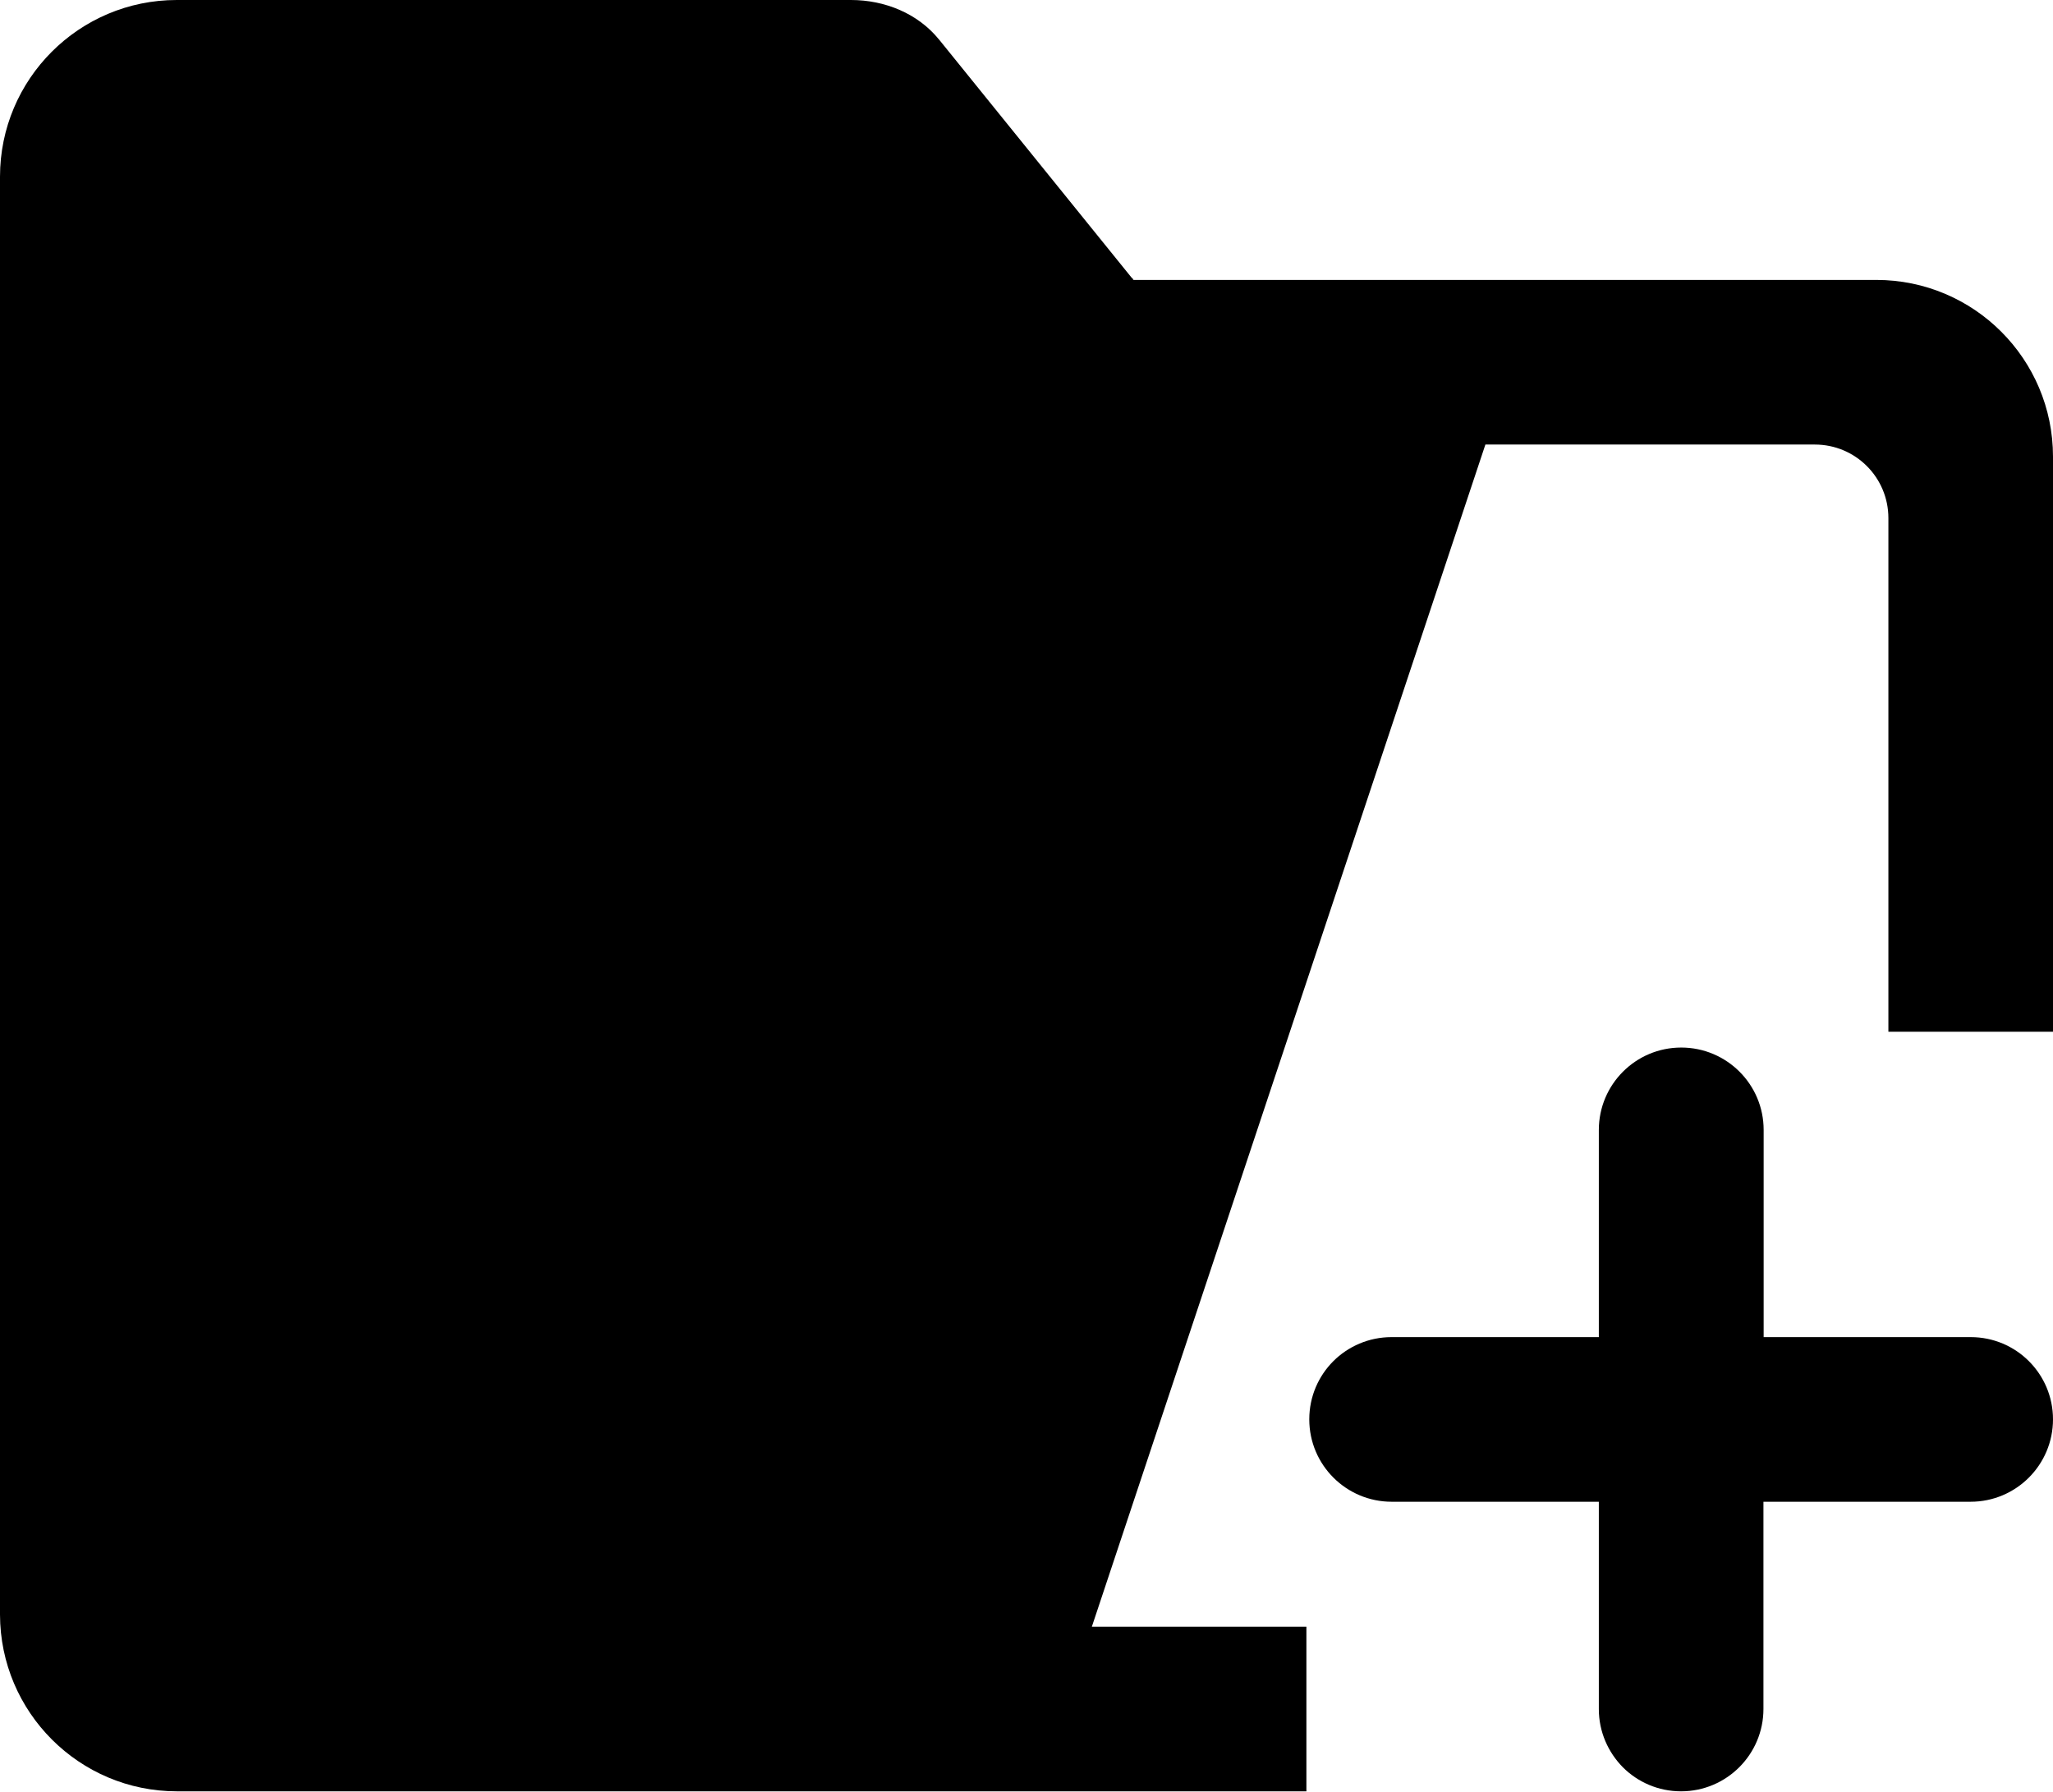
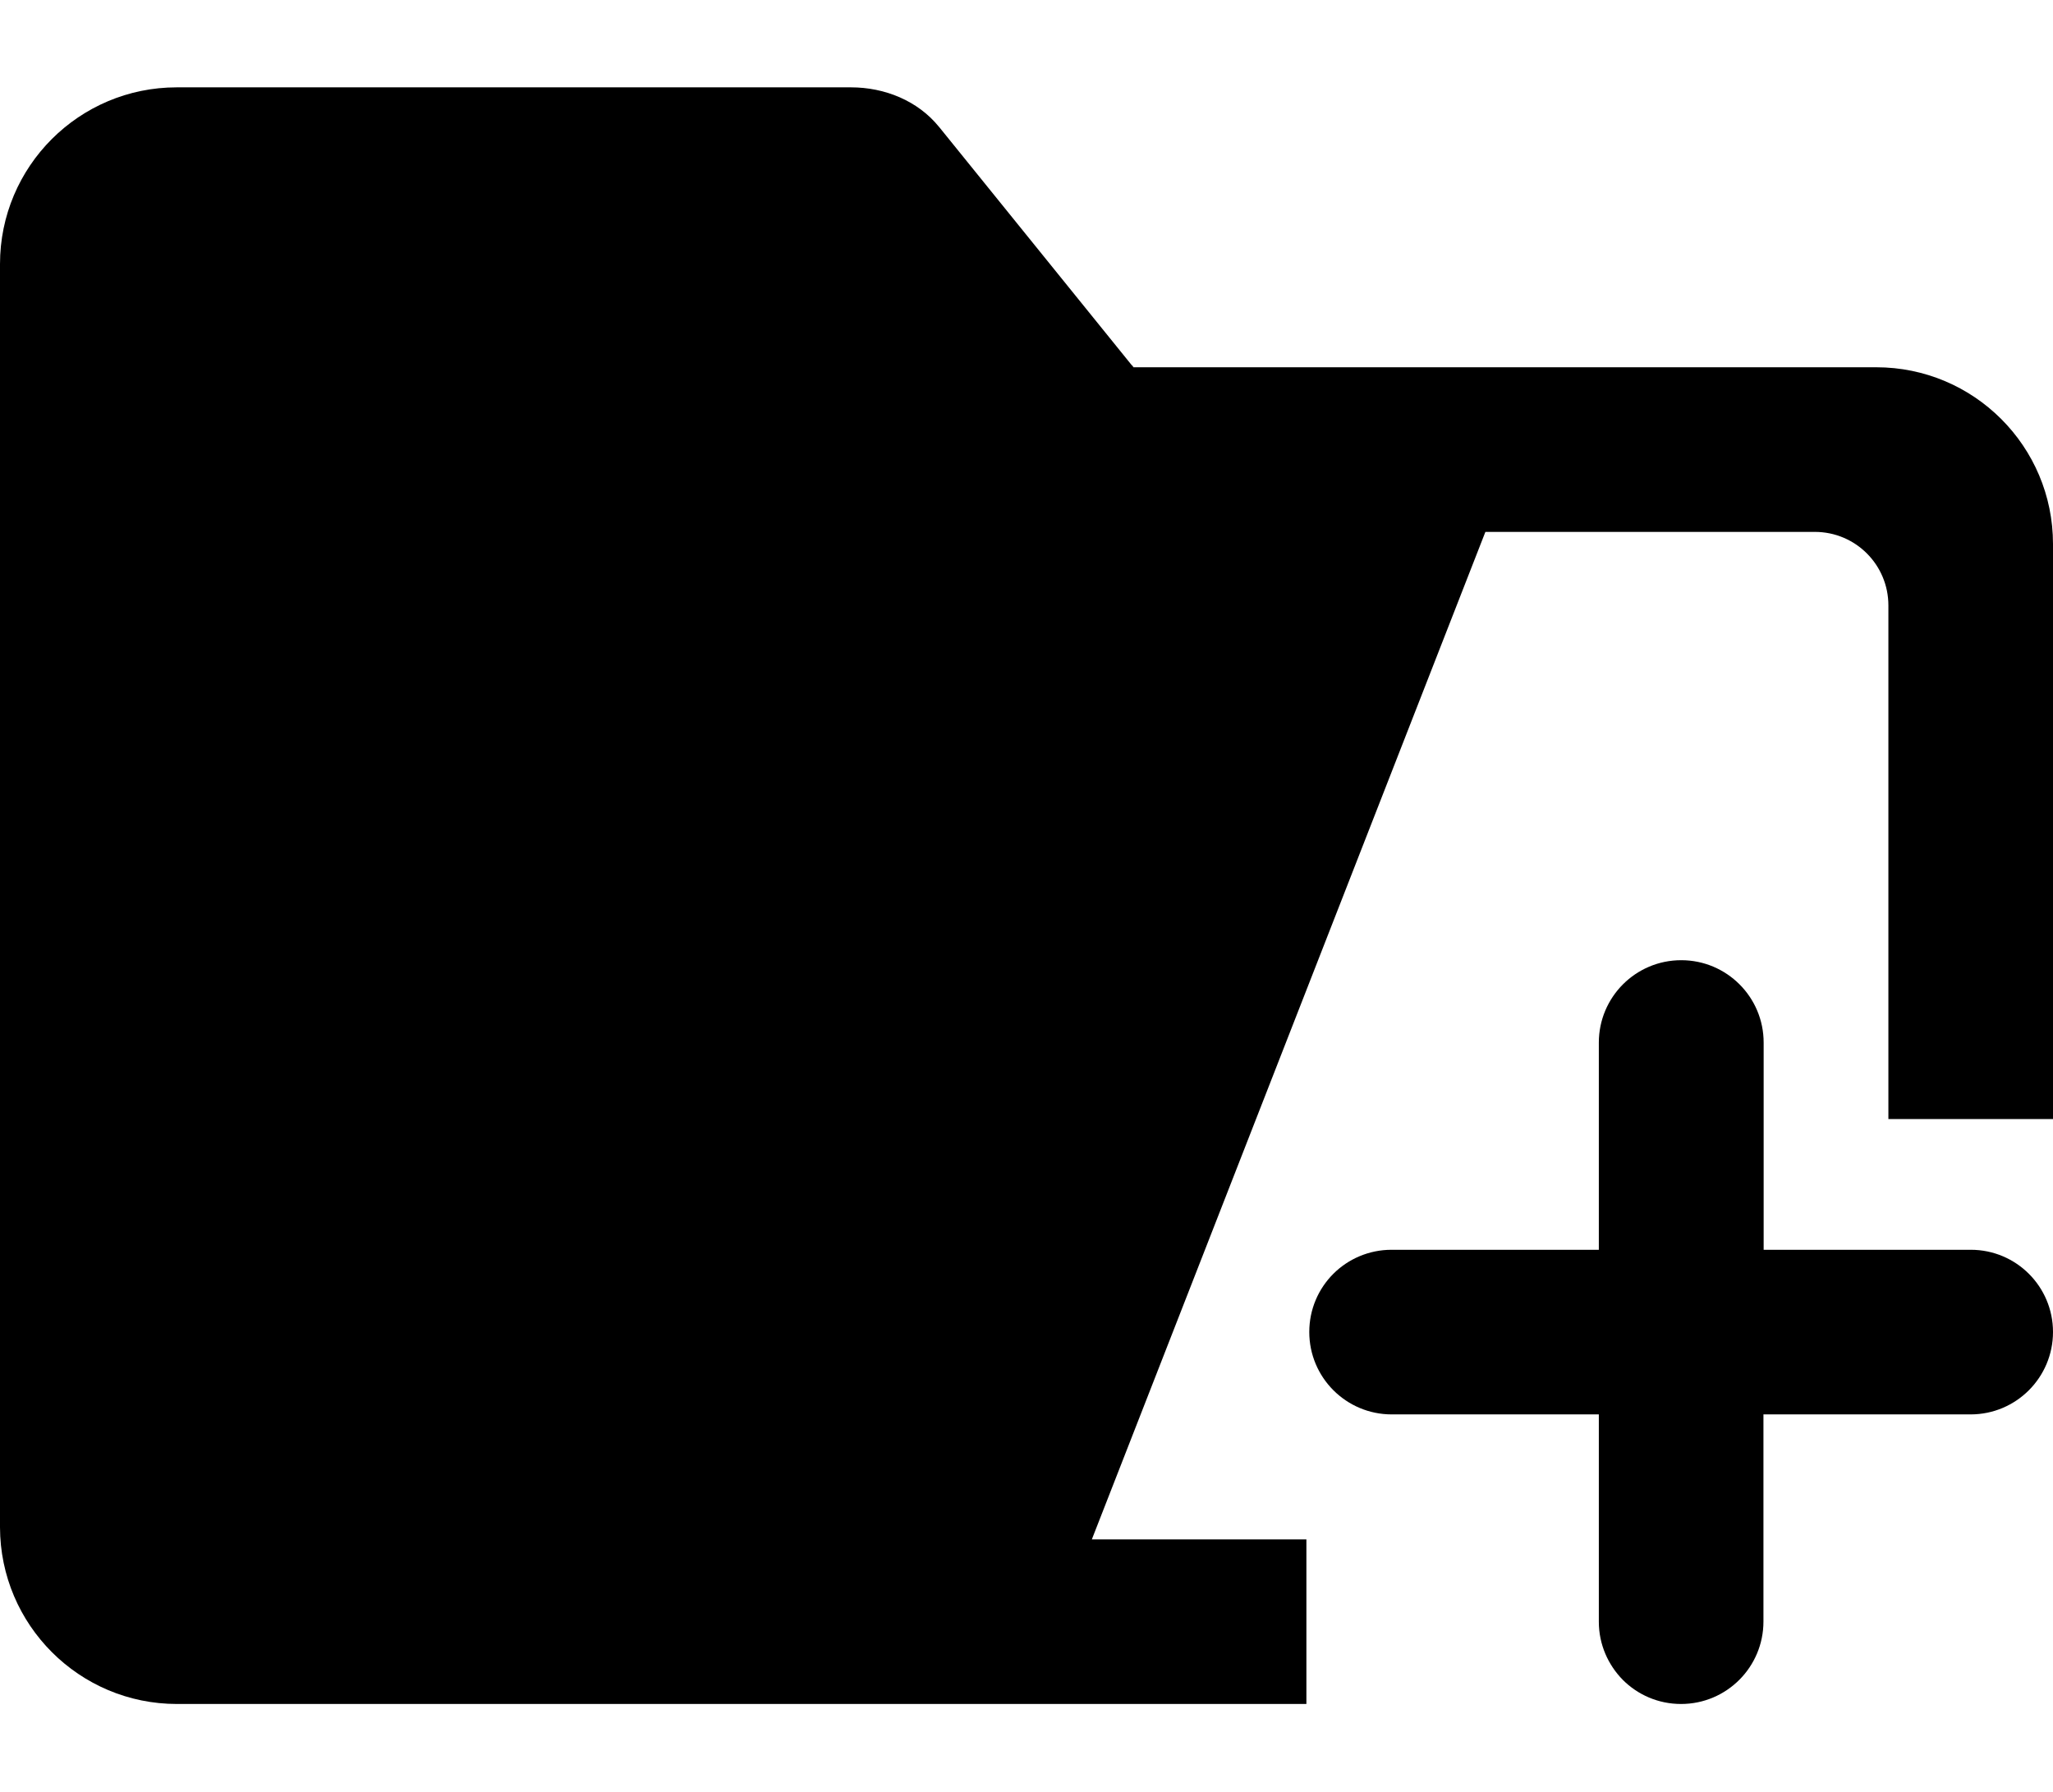
<svg xmlns="http://www.w3.org/2000/svg" version="1.1" id="图层_1" x="0px" y="0px" viewBox="0 0 999 871.6" style="enable-background:new 0 0 999 871.6;" xml:space="preserve">
-   <path d="M999,222.2V502h-80.1V252.1c0-19.8-16-35.8-35.8-35.8H722.8L531.3,791.5h104.4v80.1H86.1c-47.5,0-86-38.5-86.1-86  c0,0,0,0,0,0V86C0,38.5,38.5,0,86,0c0,0,0,0,0,0h328.1c16.4,0,32.5,6.5,42.8,19.2l0.1,0.1l93.4,115.5l1.1,1.4H913  C960.5,136.2,999,174.7,999,222.2C999,222.2,999,222.2,999,222.2z" />
-   <path d="M551.5,135.9l0,0.3l-1.1-1.4C550.8,135.2,551.2,135.6,551.5,135.9z" />
-   <path d="M999,690.6c0,22.1-17.9,40.1-40.1,40.1H858.1v100.8c0,22.1-17.9,40.1-40.1,40.1c-11.1,0-21.1-4.5-28.3-11.7  c-7.2-7.3-11.7-17.3-11.7-28.3V730.7H677.2c-22.1,0-40.1-17.9-40.1-40.1c0-11.1,4.5-21.1,11.7-28.3c7.2-7.2,17.3-11.7,28.3-11.7H778  V549.8c0-22.1,17.9-40.1,40.1-40.1c22.1,0,40.1,17.9,40.1,40.1v100.8h100.8C981.1,650.6,999,668.5,999,690.6z" />
+   <g>
+     <path d="M999,264.7v279.8h-80.1V294.6c0-19.8-16-35.8-35.8-35.8H722.8L531.3,749h104.4v80.1H86.1c-47.5,0-86-38.5-86.1-86l0,0   V128.5c0-47.5,38.5-86,86-86l0,0h328.1c16.4,0,32.5,6.5,42.8,19.2l0.1,0.1l93.4,115.5l1.1,1.4H913C960.5,178.7,999,217.2,999,264.7   L999,264.7z" />
+     <path d="M551.5,178.4v0.3l-1.1-1.4C550.8,177.7,551.2,178.1,551.5,178.4z" />
+     <path d="M999,648.1c0,22.1-17.9,40.1-40.1,40.1H858.1V789c0,22.1-17.9,40.1-40.1,40.1c-11.1,0-21.1-4.5-28.3-11.7   c-7.2-7.3-11.7-17.3-11.7-28.3V688.2H677.2c-22.1,0-40.1-17.9-40.1-40.1c0-11.1,4.5-21.1,11.7-28.3s17.3-11.7,28.3-11.7H778V507.3   c0-22.1,17.9-40.1,40.1-40.1c22.1,0,40.1,17.9,40.1,40.1v100.8H959C981.1,608.1,999,626,999,648.1z" />
+   </g>
</svg>
